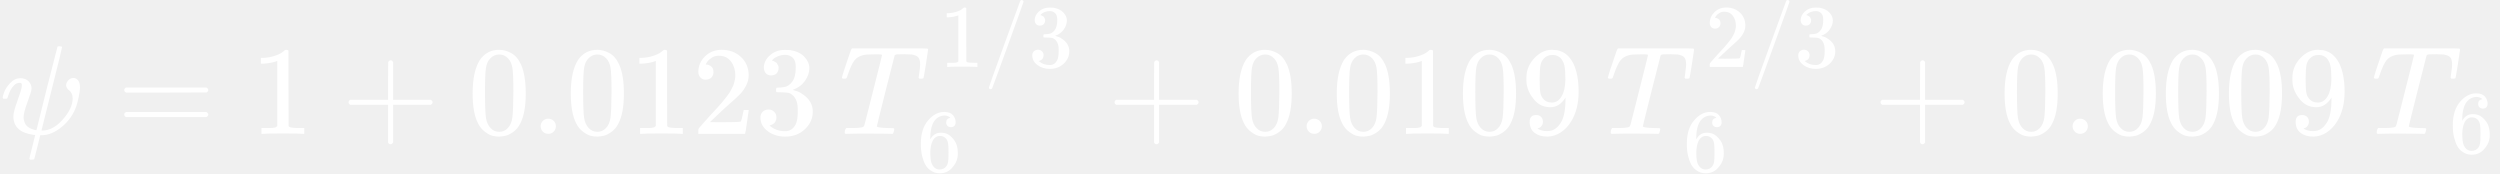
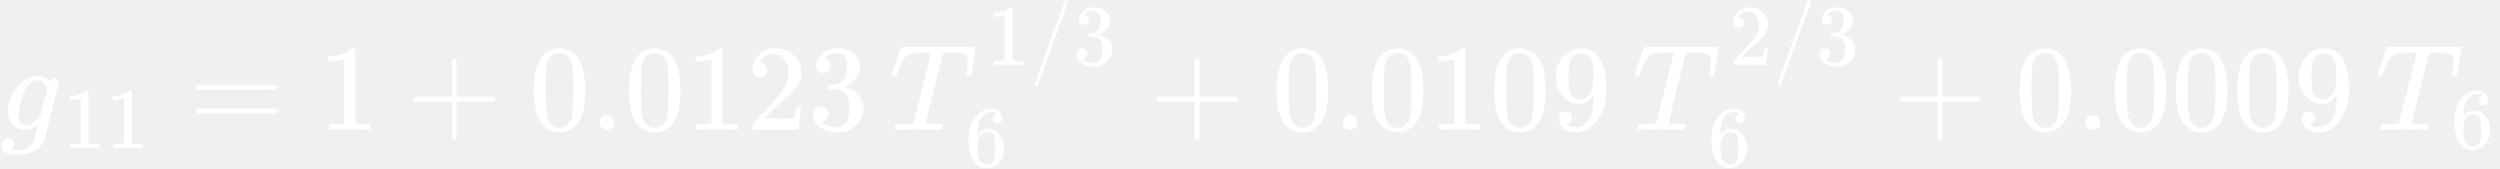
- <svg xmlns="http://www.w3.org/2000/svg" xmlns:xlink="http://www.w3.org/1999/xlink" width="336.22px" height="23.31px" role="img" focusable="false" viewBox="0 -1060.7 19814.8 1373.6">
+ <svg xmlns="http://www.w3.org/2000/svg" xmlns:xlink="http://www.w3.org/1999/xlink" width="346.68px" height="23.31px" role="img" focusable="false" viewBox="0 -1060.7 20430.9 1373.6">
  <defs>
-     <path id="MJX-18-TEX-I-1D713" d="M161 441Q202 441 226 417T250 358Q250 338 218 252T187 127Q190 85 214 61Q235 43 257 37Q275 29 288 29H289L371 360Q455 691 456 692Q459 694 472 694Q492 694 492 687Q492 678 411 356Q329 28 329 27T335 26Q421 26 498 114T576 278Q576 302 568 319T550 343T532 361T524 384Q524 405 541 424T583 443Q602 443 618 425T634 366Q634 337 623 288T605 220Q573 125 492 57T329 -11H319L296 -104Q272 -198 272 -199Q270 -205 252 -205H239Q233 -199 233 -197Q233 -192 256 -102T279 -9Q272 -8 265 -8Q106 14 106 139Q106 174 139 264T173 379Q173 380 173 381Q173 390 173 393T169 400T158 404H154Q131 404 112 385T82 344T65 302T57 280Q55 278 41 278H27Q21 284 21 287Q21 299 34 333T82 404T161 441Z" />
+     <path id="MJX-18-TEX-I-1D454" d="M311 43Q296 30 267 15T206 0Q143 0 105 45T66 160Q66 265 143 353T314 442Q361 442 401 394L404 398Q406 401 409 404T418 412T431 419T447 422Q461 422 470 413T480 394Q480 379 423 152T363 -80Q345 -134 286 -169T151 -205Q10 -205 10 -137Q10 -111 28 -91T74 -71Q89 -71 102 -80T116 -111Q116 -121 114 -130T107 -144T99 -154T92 -162L90 -164H91Q101 -167 151 -167Q189 -167 211 -155Q234 -144 254 -122T282 -75Q288 -56 298 -13Q311 35 311 43ZM384 328L380 339Q377 350 375 354T369 368T359 382T346 393T328 402T306 405Q262 405 221 352Q191 313 171 233T151 117Q151 38 213 38Q269 38 323 108L331 118L384 328Z" />
+     <path id="MJX-18-TEX-N-31" d="M213 578L200 573Q186 568 160 563T102 556H83V602H102Q149 604 189 617T245 641T273 663Q275 666 285 666Q294 666 302 660V361L303 61Q310 54 315 52T339 48T401 46H427V0H416Q395 3 257 3Q121 3 100 0H88V46H114Q136 46 152 46T177 47T193 50T201 52T207 57T213 61V578Z" />
    <path id="MJX-18-TEX-N-3D" d="M56 347Q56 360 70 367H707Q722 359 722 347Q722 336 708 328L390 327H72Q56 332 56 347ZM56 153Q56 168 72 173H708Q722 163 722 153Q722 140 707 133H70Q56 140 56 153Z" />
-     <path id="MJX-18-TEX-N-31" d="M213 578L200 573Q186 568 160 563T102 556H83V602H102Q149 604 189 617T245 641T273 663Q275 666 285 666Q294 666 302 660V361L303 61Q310 54 315 52T339 48T401 46H427V0H416Q395 3 257 3Q121 3 100 0H88V46H114Q136 46 152 46T177 47T193 50T201 52T207 57T213 61V578Z" />
    <path id="MJX-18-TEX-N-2B" d="M56 237T56 250T70 270H369V420L370 570Q380 583 389 583Q402 583 409 568V270H707Q722 262 722 250T707 230H409V-68Q401 -82 391 -82H389H387Q375 -82 369 -68V230H70Q56 237 56 250Z" />
    <path id="MJX-18-TEX-N-30" d="M96 585Q152 666 249 666Q297 666 345 640T423 548Q460 465 460 320Q460 165 417 83Q397 41 362 16T301 -15T250 -22Q224 -22 198 -16T137 16T82 83Q39 165 39 320Q39 494 96 585ZM321 597Q291 629 250 629Q208 629 178 597Q153 571 145 525T137 333Q137 175 145 125T181 46Q209 16 250 16Q290 16 318 46Q347 76 354 130T362 333Q362 478 354 524T321 597Z" />
    <path id="MJX-18-TEX-N-2E" d="M78 60Q78 84 95 102T138 120Q162 120 180 104T199 61Q199 36 182 18T139 0T96 17T78 60Z" />
    <path id="MJX-18-TEX-N-32" d="M109 429Q82 429 66 447T50 491Q50 562 103 614T235 666Q326 666 387 610T449 465Q449 422 429 383T381 315T301 241Q265 210 201 149L142 93L218 92Q375 92 385 97Q392 99 409 186V189H449V186Q448 183 436 95T421 3V0H50V19V31Q50 38 56 46T86 81Q115 113 136 137Q145 147 170 174T204 211T233 244T261 278T284 308T305 340T320 369T333 401T340 431T343 464Q343 527 309 573T212 619Q179 619 154 602T119 569T109 550Q109 549 114 549Q132 549 151 535T170 489Q170 464 154 447T109 429Z" />
    <path id="MJX-18-TEX-N-33" d="M127 463Q100 463 85 480T69 524Q69 579 117 622T233 665Q268 665 277 664Q351 652 390 611T430 522Q430 470 396 421T302 350L299 348Q299 347 308 345T337 336T375 315Q457 262 457 175Q457 96 395 37T238 -22Q158 -22 100 21T42 130Q42 158 60 175T105 193Q133 193 151 175T169 130Q169 119 166 110T159 94T148 82T136 74T126 70T118 67L114 66Q165 21 238 21Q293 21 321 74Q338 107 338 175V195Q338 290 274 322Q259 328 213 329L171 330L168 332Q166 335 166 348Q166 366 174 366Q202 366 232 371Q266 376 294 413T322 525V533Q322 590 287 612Q265 626 240 626Q208 626 181 615T143 592T132 580H135Q138 579 143 578T153 573T165 566T175 555T183 540T186 520Q186 498 172 481T127 463Z" />
    <path id="MJX-18-TEX-I-1D447" d="M40 437Q21 437 21 445Q21 450 37 501T71 602L88 651Q93 669 101 677H569H659Q691 677 697 676T704 667Q704 661 687 553T668 444Q668 437 649 437Q640 437 637 437T631 442L629 445Q629 451 635 490T641 551Q641 586 628 604T573 629Q568 630 515 631Q469 631 457 630T439 622Q438 621 368 343T298 60Q298 48 386 46Q418 46 427 45T436 36Q436 31 433 22Q429 4 424 1L422 0Q419 0 415 0Q410 0 363 1T228 2Q99 2 64 0H49Q43 6 43 9T45 27Q49 40 55 46H83H94Q174 46 189 55Q190 56 191 56Q196 59 201 76T241 233Q258 301 269 344Q339 619 339 625Q339 630 310 630H279Q212 630 191 624Q146 614 121 583T67 467Q60 445 57 441T43 437H40Z" />
    <path id="MJX-18-TEX-N-2F" d="M423 750Q432 750 438 744T444 730Q444 725 271 248T92 -240Q85 -250 75 -250Q68 -250 62 -245T56 -231Q56 -221 230 257T407 740Q411 750 423 750Z" />
    <path id="MJX-18-TEX-N-36" d="M42 313Q42 476 123 571T303 666Q372 666 402 630T432 550Q432 525 418 510T379 495Q356 495 341 509T326 548Q326 592 373 601Q351 623 311 626Q240 626 194 566Q147 500 147 364L148 360Q153 366 156 373Q197 433 263 433H267Q313 433 348 414Q372 400 396 374T435 317Q456 268 456 210V192Q456 169 451 149Q440 90 387 34T253 -22Q225 -22 199 -14T143 16T92 75T56 172T42 313ZM257 397Q227 397 205 380T171 335T154 278T148 216Q148 133 160 97T198 39Q222 21 251 21Q302 21 329 59Q342 77 347 104T352 209Q352 289 347 316T329 361Q302 397 257 397Z" />
    <path id="MJX-18-TEX-N-39" d="M352 287Q304 211 232 211Q154 211 104 270T44 396Q42 412 42 436V444Q42 537 111 606Q171 666 243 666Q245 666 249 666T257 665H261Q273 665 286 663T323 651T370 619T413 560Q456 472 456 334Q456 194 396 97Q361 41 312 10T208 -22Q147 -22 108 7T68 93T121 149Q143 149 158 135T173 96Q173 78 164 65T148 49T135 44L131 43Q131 41 138 37T164 27T206 22H212Q272 22 313 86Q352 142 352 280V287ZM244 248Q292 248 321 297T351 430Q351 508 343 542Q341 552 337 562T323 588T293 615T246 625Q208 625 181 598Q160 576 154 546T147 441Q147 358 152 329T172 282Q197 248 244 248Z" />
  </defs>
  <g stroke="#ffffff" fill="#ffffff" stroke-width="0" transform="scale(1,-1)">
    <g data-mml-node="math">
-       <g data-mml-node="mi">
-         <use data-c="1D713" xlink:href="#MJX-18-TEX-I-1D713" />
+       <g data-mml-node="msub">
+         <g data-mml-node="mi">
+           <use data-c="1D454" xlink:href="#MJX-18-TEX-I-1D454" />
+         </g>
+         <g data-mml-node="TeXAtom" transform="translate(510,-150) scale(0.707)" data-mjx-texclass="ORD">
+           <g data-mml-node="mn">
+             <use data-c="31" xlink:href="#MJX-18-TEX-N-31" />
+             <use data-c="31" xlink:href="#MJX-18-TEX-N-31" transform="translate(500,0)" />
+           </g>
+         </g>
      </g>
-       <g data-mml-node="mo" transform="translate(928.8,0)">
+       <g data-mml-node="mo" transform="translate(1544.9,0)">
        <use data-c="3D" xlink:href="#MJX-18-TEX-N-3D" />
      </g>
-       <g data-mml-node="mn" transform="translate(1984.6,0)">
+       <g data-mml-node="mn" transform="translate(2600.7,0)">
        <use data-c="31" xlink:href="#MJX-18-TEX-N-31" />
      </g>
-       <g data-mml-node="mo" transform="translate(2706.8,0)">
+       <g data-mml-node="mo" transform="translate(3322.9,0)">
        <use data-c="2B" xlink:href="#MJX-18-TEX-N-2B" />
      </g>
-       <g data-mml-node="mn" transform="translate(3707,0)">
+       <g data-mml-node="mn" transform="translate(4323.1,0)">
        <use data-c="30" xlink:href="#MJX-18-TEX-N-30" />
        <use data-c="2E" xlink:href="#MJX-18-TEX-N-2E" transform="translate(500,0)" />
        <use data-c="30" xlink:href="#MJX-18-TEX-N-30" transform="translate(778,0)" />
        <use data-c="31" xlink:href="#MJX-18-TEX-N-31" transform="translate(1278,0)" />
        <use data-c="32" xlink:href="#MJX-18-TEX-N-32" transform="translate(1778,0)" />
        <use data-c="33" xlink:href="#MJX-18-TEX-N-33" transform="translate(2278,0)" />
      </g>
-       <g data-mml-node="mstyle" transform="translate(6485,0)">
+       <g data-mml-node="mstyle" transform="translate(7101.1,0)">
        <g data-mml-node="mspace" />
      </g>
-       <g data-mml-node="msubsup" transform="translate(6652,0)">
+       <g data-mml-node="msubsup" transform="translate(7268.1,0)">
        <g data-mml-node="mi">
          <use data-c="1D447" xlink:href="#MJX-18-TEX-I-1D447" />
        </g>
        <g data-mml-node="TeXAtom" transform="translate(793,530.4) scale(0.707)" data-mjx-texclass="ORD">
          <g data-mml-node="mn">
            <use data-c="31" xlink:href="#MJX-18-TEX-N-31" />
          </g>
          <g data-mml-node="TeXAtom" data-mjx-texclass="ORD" transform="translate(500,0)">
            <g data-mml-node="mo">
              <use data-c="2F" xlink:href="#MJX-18-TEX-N-2F" />
            </g>
          </g>
          <g data-mml-node="mn" transform="translate(1000,0)">
            <use data-c="33" xlink:href="#MJX-18-TEX-N-33" />
          </g>
        </g>
        <g data-mml-node="mn" transform="translate(617,-297.3) scale(0.707)">
          <use data-c="36" xlink:href="#MJX-18-TEX-N-36" />
        </g>
      </g>
-       <g data-mml-node="mo" transform="translate(8777.9,0)">
+       <g data-mml-node="mo" transform="translate(9394,0)">
        <use data-c="2B" xlink:href="#MJX-18-TEX-N-2B" />
      </g>
-       <g data-mml-node="mn" transform="translate(9778.1,0)">
+       <g data-mml-node="mn" transform="translate(10394.2,0)">
        <use data-c="30" xlink:href="#MJX-18-TEX-N-30" />
        <use data-c="2E" xlink:href="#MJX-18-TEX-N-2E" transform="translate(500,0)" />
        <use data-c="30" xlink:href="#MJX-18-TEX-N-30" transform="translate(778,0)" />
        <use data-c="31" xlink:href="#MJX-18-TEX-N-31" transform="translate(1278,0)" />
        <use data-c="30" xlink:href="#MJX-18-TEX-N-30" transform="translate(1778,0)" />
        <use data-c="39" xlink:href="#MJX-18-TEX-N-39" transform="translate(2278,0)" />
      </g>
-       <g data-mml-node="mstyle" transform="translate(12556.1,0)">
+       <g data-mml-node="mstyle" transform="translate(13172.2,0)">
        <g data-mml-node="mspace" />
      </g>
-       <g data-mml-node="msubsup" transform="translate(12723.1,0)">
+       <g data-mml-node="msubsup" transform="translate(13339.2,0)">
        <g data-mml-node="mi">
          <use data-c="1D447" xlink:href="#MJX-18-TEX-I-1D447" />
        </g>
        <g data-mml-node="TeXAtom" transform="translate(793,530.4) scale(0.707)" data-mjx-texclass="ORD">
          <g data-mml-node="mn">
            <use data-c="32" xlink:href="#MJX-18-TEX-N-32" />
          </g>
          <g data-mml-node="TeXAtom" data-mjx-texclass="ORD" transform="translate(500,0)">
            <g data-mml-node="mo">
              <use data-c="2F" xlink:href="#MJX-18-TEX-N-2F" />
            </g>
          </g>
          <g data-mml-node="mn" transform="translate(1000,0)">
            <use data-c="33" xlink:href="#MJX-18-TEX-N-33" />
          </g>
        </g>
        <g data-mml-node="mn" transform="translate(617,-297.3) scale(0.707)">
          <use data-c="36" xlink:href="#MJX-18-TEX-N-36" />
        </g>
      </g>
-       <g data-mml-node="mo" transform="translate(14849,0)">
+       <g data-mml-node="mo" transform="translate(15465.1,0)">
        <use data-c="2B" xlink:href="#MJX-18-TEX-N-2B" />
      </g>
-       <g data-mml-node="mn" transform="translate(15849.2,0)">
+       <g data-mml-node="mn" transform="translate(16465.3,0)">
        <use data-c="30" xlink:href="#MJX-18-TEX-N-30" />
        <use data-c="2E" xlink:href="#MJX-18-TEX-N-2E" transform="translate(500,0)" />
        <use data-c="30" xlink:href="#MJX-18-TEX-N-30" transform="translate(778,0)" />
        <use data-c="30" xlink:href="#MJX-18-TEX-N-30" transform="translate(1278,0)" />
        <use data-c="30" xlink:href="#MJX-18-TEX-N-30" transform="translate(1778,0)" />
        <use data-c="39" xlink:href="#MJX-18-TEX-N-39" transform="translate(2278,0)" />
      </g>
-       <g data-mml-node="mstyle" transform="translate(18627.2,0)">
+       <g data-mml-node="mstyle" transform="translate(19243.3,0)">
        <g data-mml-node="mspace" />
      </g>
-       <g data-mml-node="msub" transform="translate(18794.2,0)">
+       <g data-mml-node="msub" transform="translate(19410.3,0)">
        <g data-mml-node="mi">
          <use data-c="1D447" xlink:href="#MJX-18-TEX-I-1D447" />
        </g>
        <g data-mml-node="mn" transform="translate(617,-150) scale(0.707)">
          <use data-c="36" xlink:href="#MJX-18-TEX-N-36" />
        </g>
      </g>
    </g>
  </g>
</svg>
